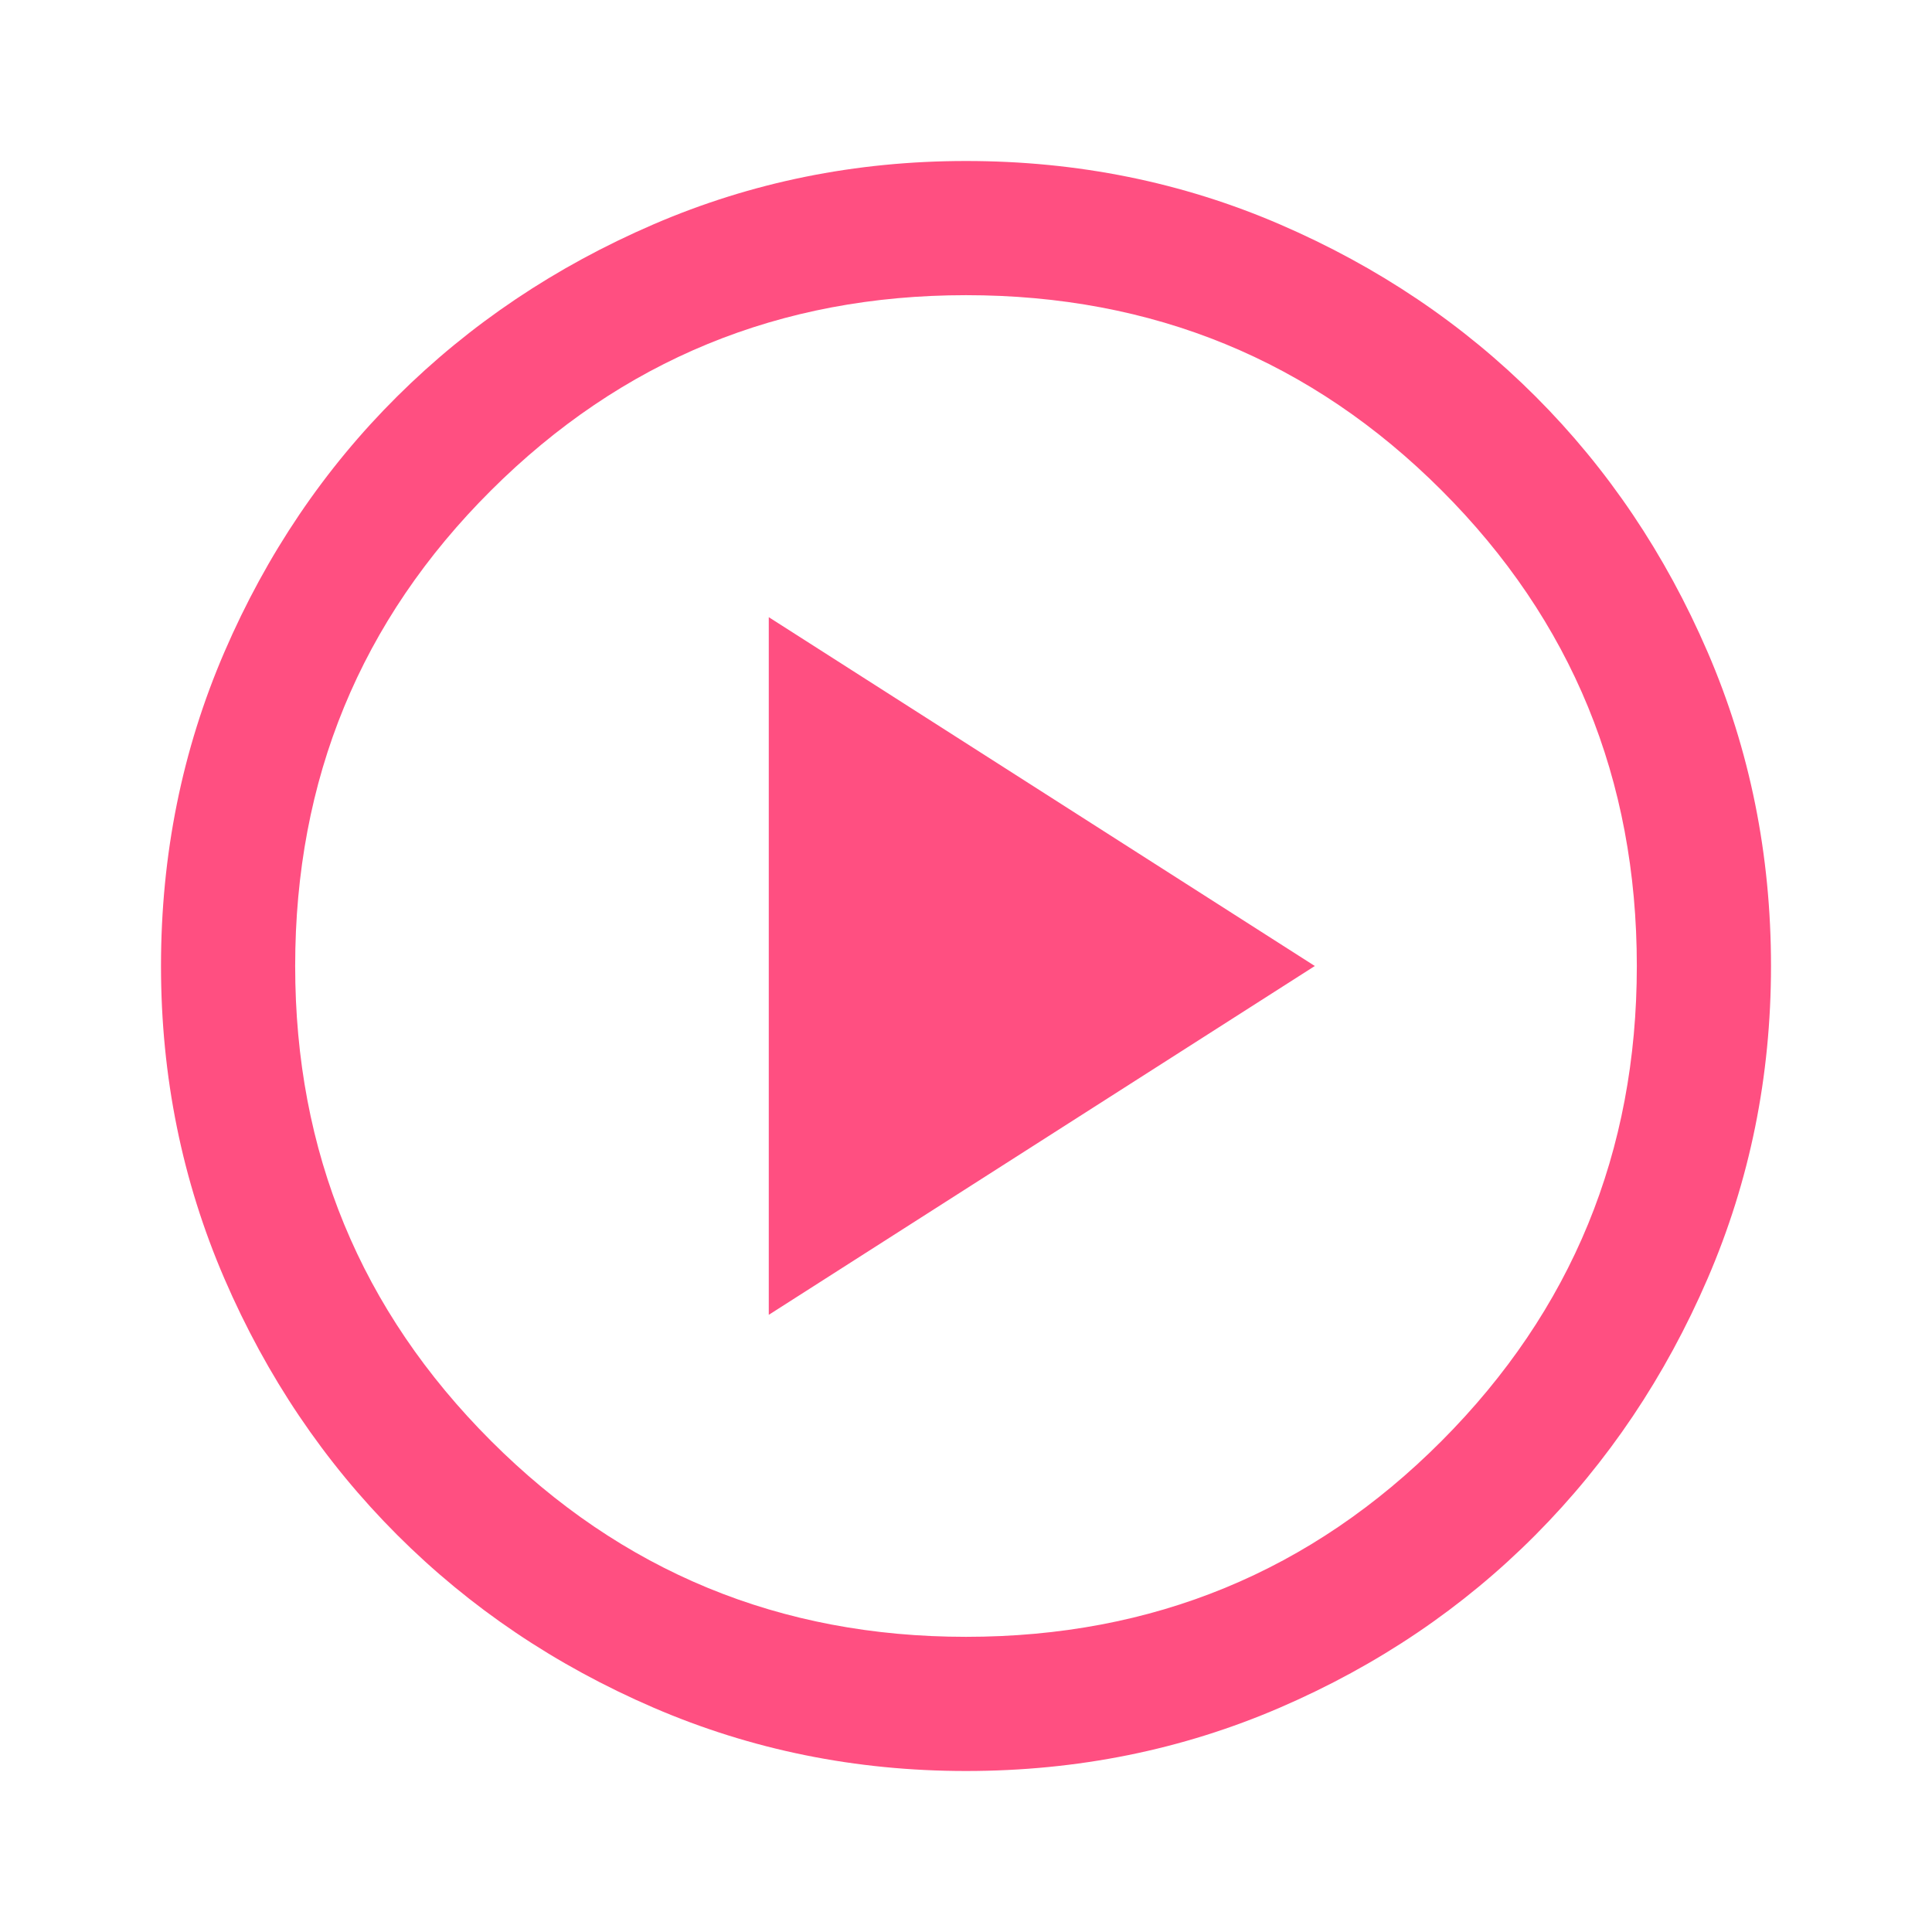
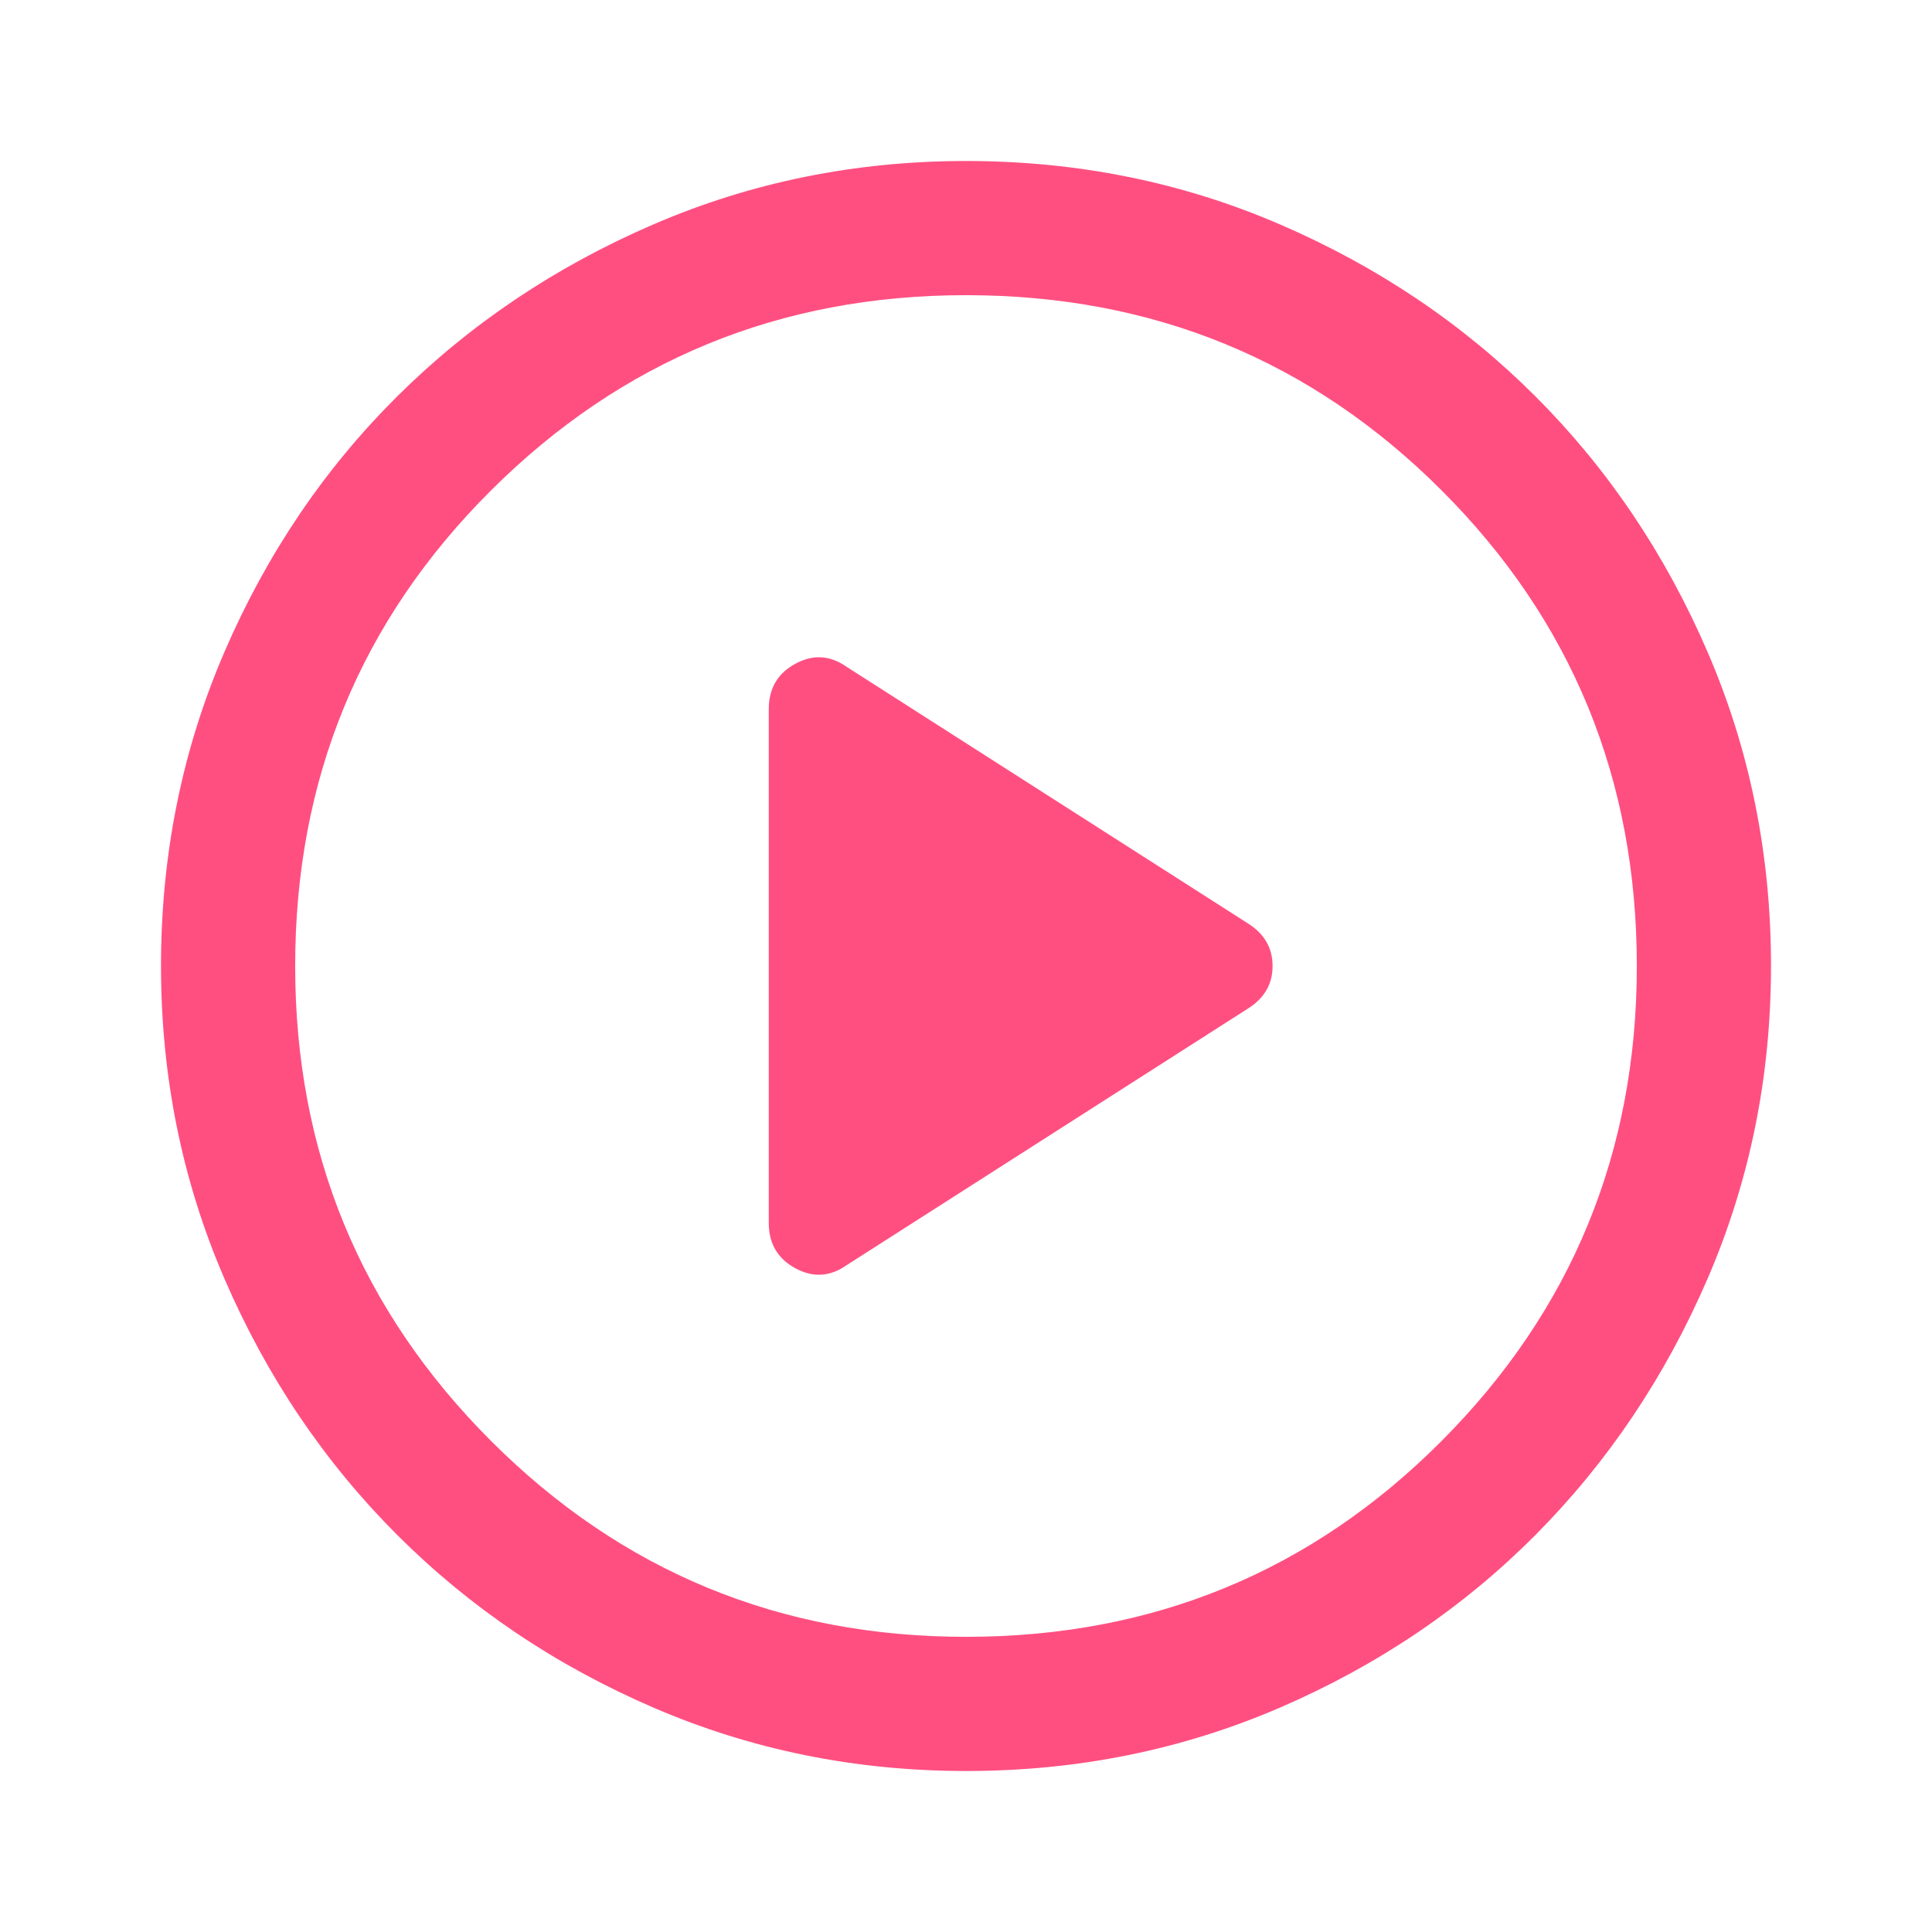
<svg xmlns="http://www.w3.org/2000/svg" height="40px" viewBox="0 -960 960 960" width="40px" fill="#FF4F81">
-   <path d="M382-306.67 653.33-480 382-653.33v346.66ZM480-80q-82.33 0-155.33-31.5-73-31.5-127.34-85.83Q143-251.67 111.5-324.67T80-480q0-83 31.5-156t85.83-127q54.34-54 127.34-85.5T480-880q83 0 156 31.5T763-763q54 54 85.5 127T880-480q0 82.33-31.5 155.33-31.5 73-85.5 127.34Q709-143 636-111.5T480-80Zm0-66.67q139.33 0 236.33-97.33t97-236q0-139.33-97-236.33t-236.33-97q-138.67 0-236 97-97.33 97-97.33 236.33 0 138.67 97.33 236 97.33 97.33 236 97.33ZM480-480Z" />
+   <path d="M420.67-331.33 620.33-459q12-7.67 12-21t-12-21L420.67-628.67q-12.34-8.66-25.5-1.5Q382-623 382-607.67v255.34q0 15.33 13.17 22.5 13.16 7.16 25.5-1.5ZM480-80q-82.33 0-155.33-31.5-73-31.5-127.34-85.83Q143-251.67 111.5-324.67T80-480q0-83 31.5-156t85.83-127q54.34-54 127.34-85.5T480-880q83 0 156 31.5T763-763q54 54 85.5 127T880-480q0 82.33-31.5 155.33-31.5 73-85.5 127.34Q709-143 636-111.5T480-80Zm0-66.67q139.33 0 236.33-97.33t97-236q0-139.33-97-236.33t-236.33-97q-138.67 0-236 97-97.33 97-97.33 236.33 0 138.67 97.33 236 97.33 97.33 236 97.33ZM480-480Z" />
</svg>
